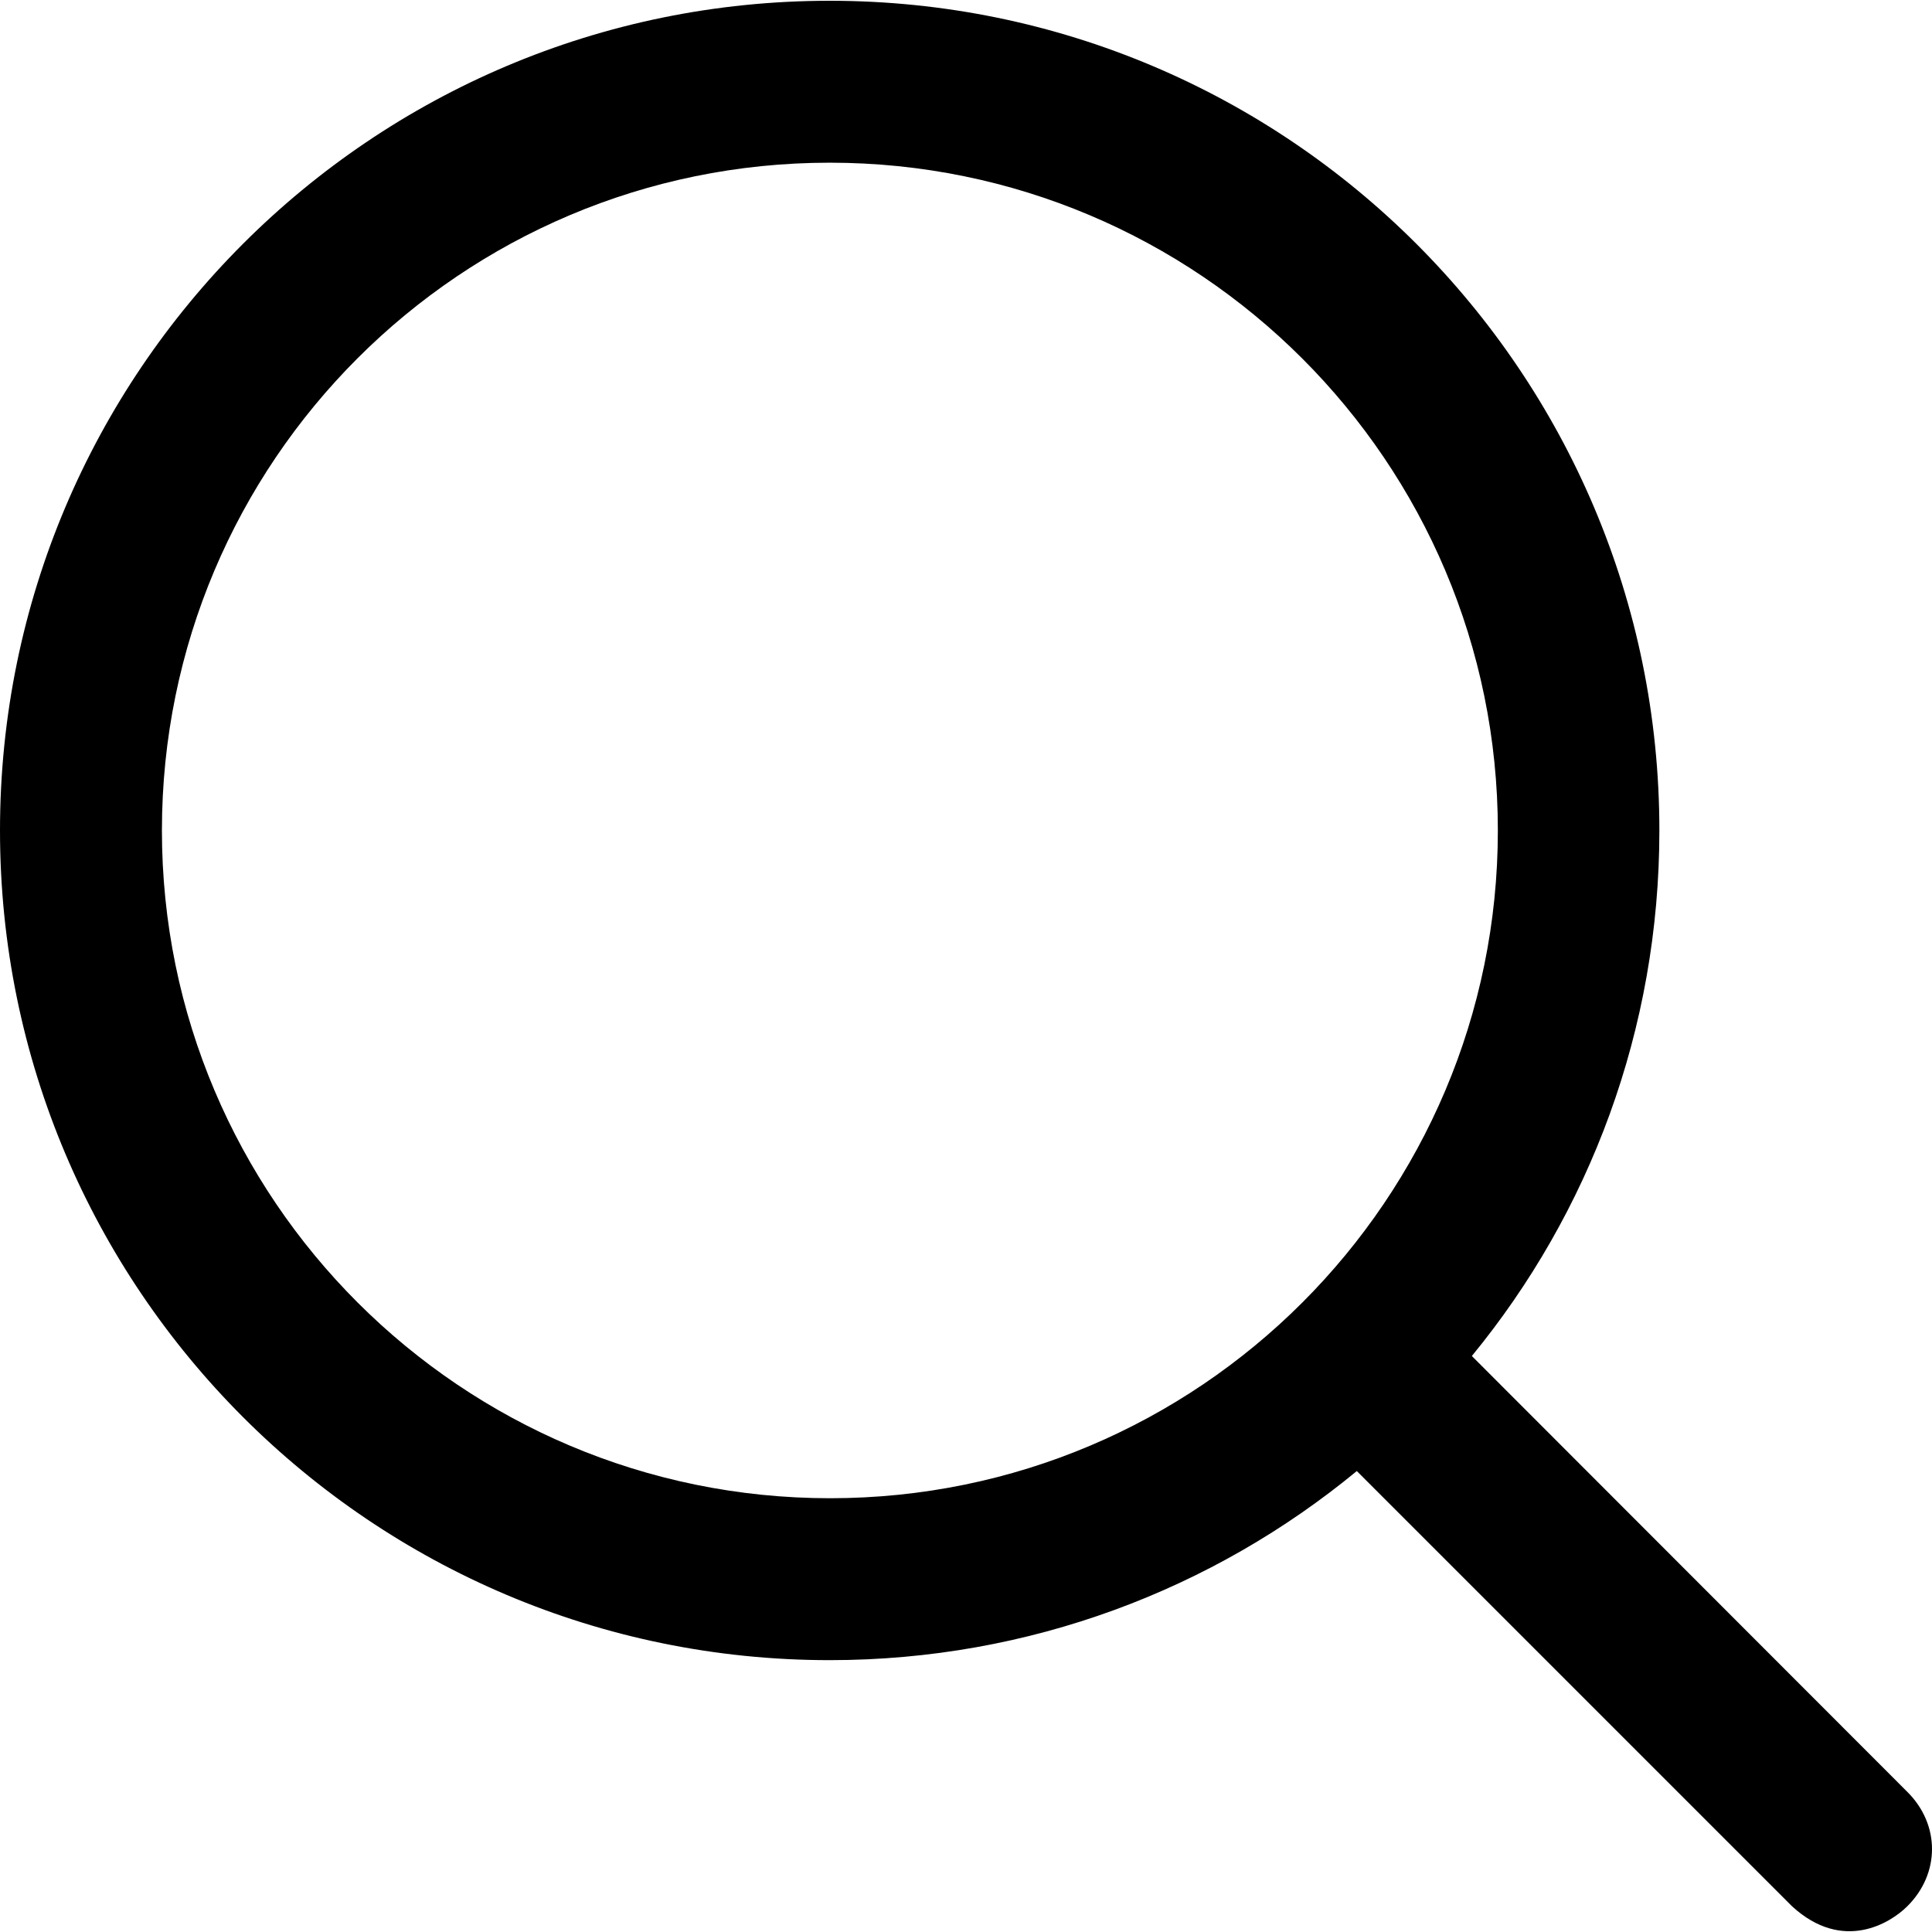
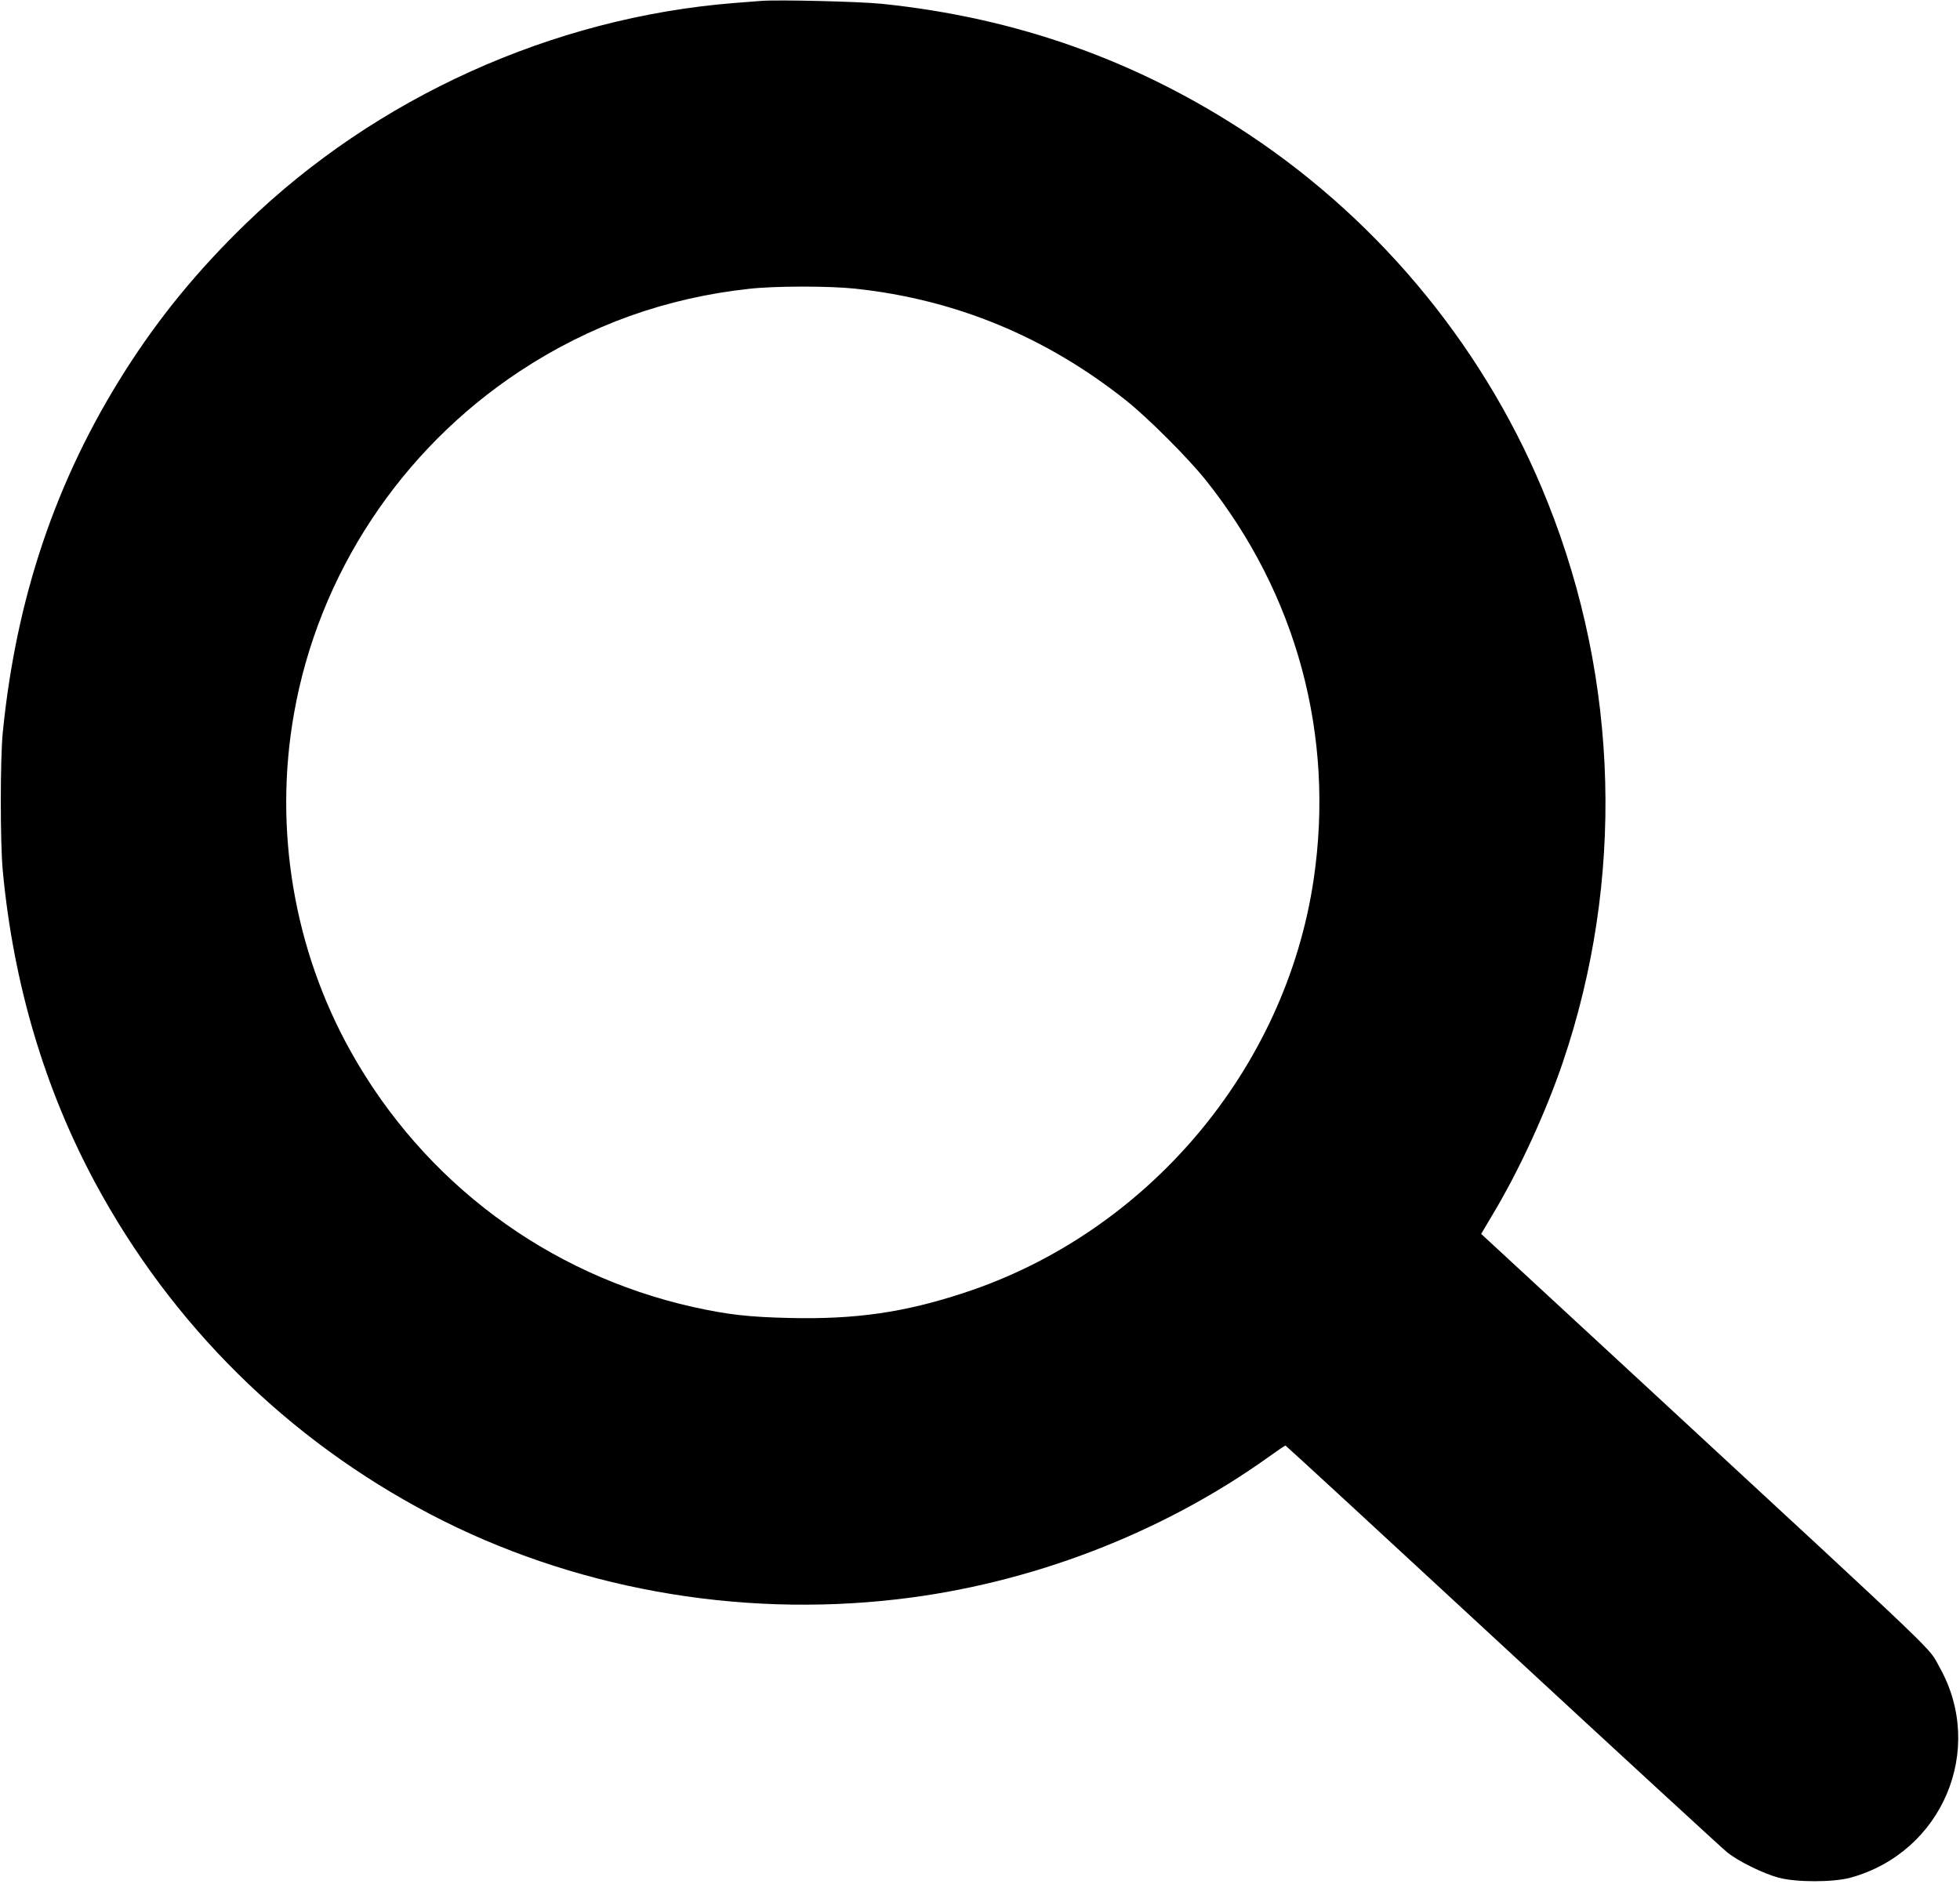
- <svg xmlns="http://www.w3.org/2000/svg" fill="#000000" height="800px" width="800px" version="1.1" id="Capa_1" viewBox="0 0 490.4 490.4" xml:space="preserve">
-   <g>
-     <path d="M484.1,454.796l-110.5-110.6c29.8-36.3,47.6-82.8,47.6-133.4c0-116.3-94.3-210.6-210.6-210.6S0,94.496,0,210.796   s94.3,210.6,210.6,210.6c50.8,0,97.4-18,133.8-48l110.5,110.5c12.9,11.8,25,4.2,29.2,0C492.5,475.596,492.5,463.096,484.1,454.796z    M41.1,210.796c0-93.6,75.9-169.5,169.5-169.5s169.6,75.9,169.6,169.5s-75.9,169.5-169.5,169.5S41.1,304.396,41.1,210.796z" />
+ <svg xmlns="http://www.w3.org/2000/svg" version="1.0" width="1280pt" height="1230pt" viewBox="0 0 1280 1230" preserveAspectRatio="xMidYMid meet">
+   <g transform="translate(0,1230) scale(0.1,-0.1)" fill="#000000" stroke="none">
+     <path d="M4970 12294 c-25 -2 -106 -8 -180 -14 -1181 -95 -2334 -616 -3184 -1440 -317 -307 -568 -614 -792 -967 -449 -708 -709 -1478 -796 -2358 -17 -173 -17 -720 0 -900 69 -738 273 -1425 604 -2040 500 -928 1256 -1675 2189 -2164 919 -481 1996 -677 3049 -555 868 100 1728 430 2427 931 56 40 104 73 108 73 3 0 641 -588 1418 -1307 776 -718 1437 -1326 1467 -1350 72 -58 235 -138 335 -165 116 -31 355 -31 470 0 600 165 884 837 581 1375 -78 138 76 -8 -1913 1831 l-1080 998 84 142 c167 280 340 657 449 978 403 1187 368 2487 -98 3656 -388 976 -1074 1820 -1949 2402 -726 482 -1517 764 -2399 855 -144 15 -682 28 -790 19z m614 -1879 c656 -70 1247 -314 1771 -731 141 -112 406 -377 519 -519 594 -744 844 -1668 705 -2608 -183 -1239 -1087 -2308 -2284 -2700 -389 -128 -707 -174 -1138 -164 -268 6 -406 22 -632 72 -950 213 -1757 815 -2233 1666 -373 666 -506 1454 -372 2209 160 909 697 1723 1475 2236 455 300 954 479 1498 538 169 19 520 19 691 1z" />
  </g>
</svg>
